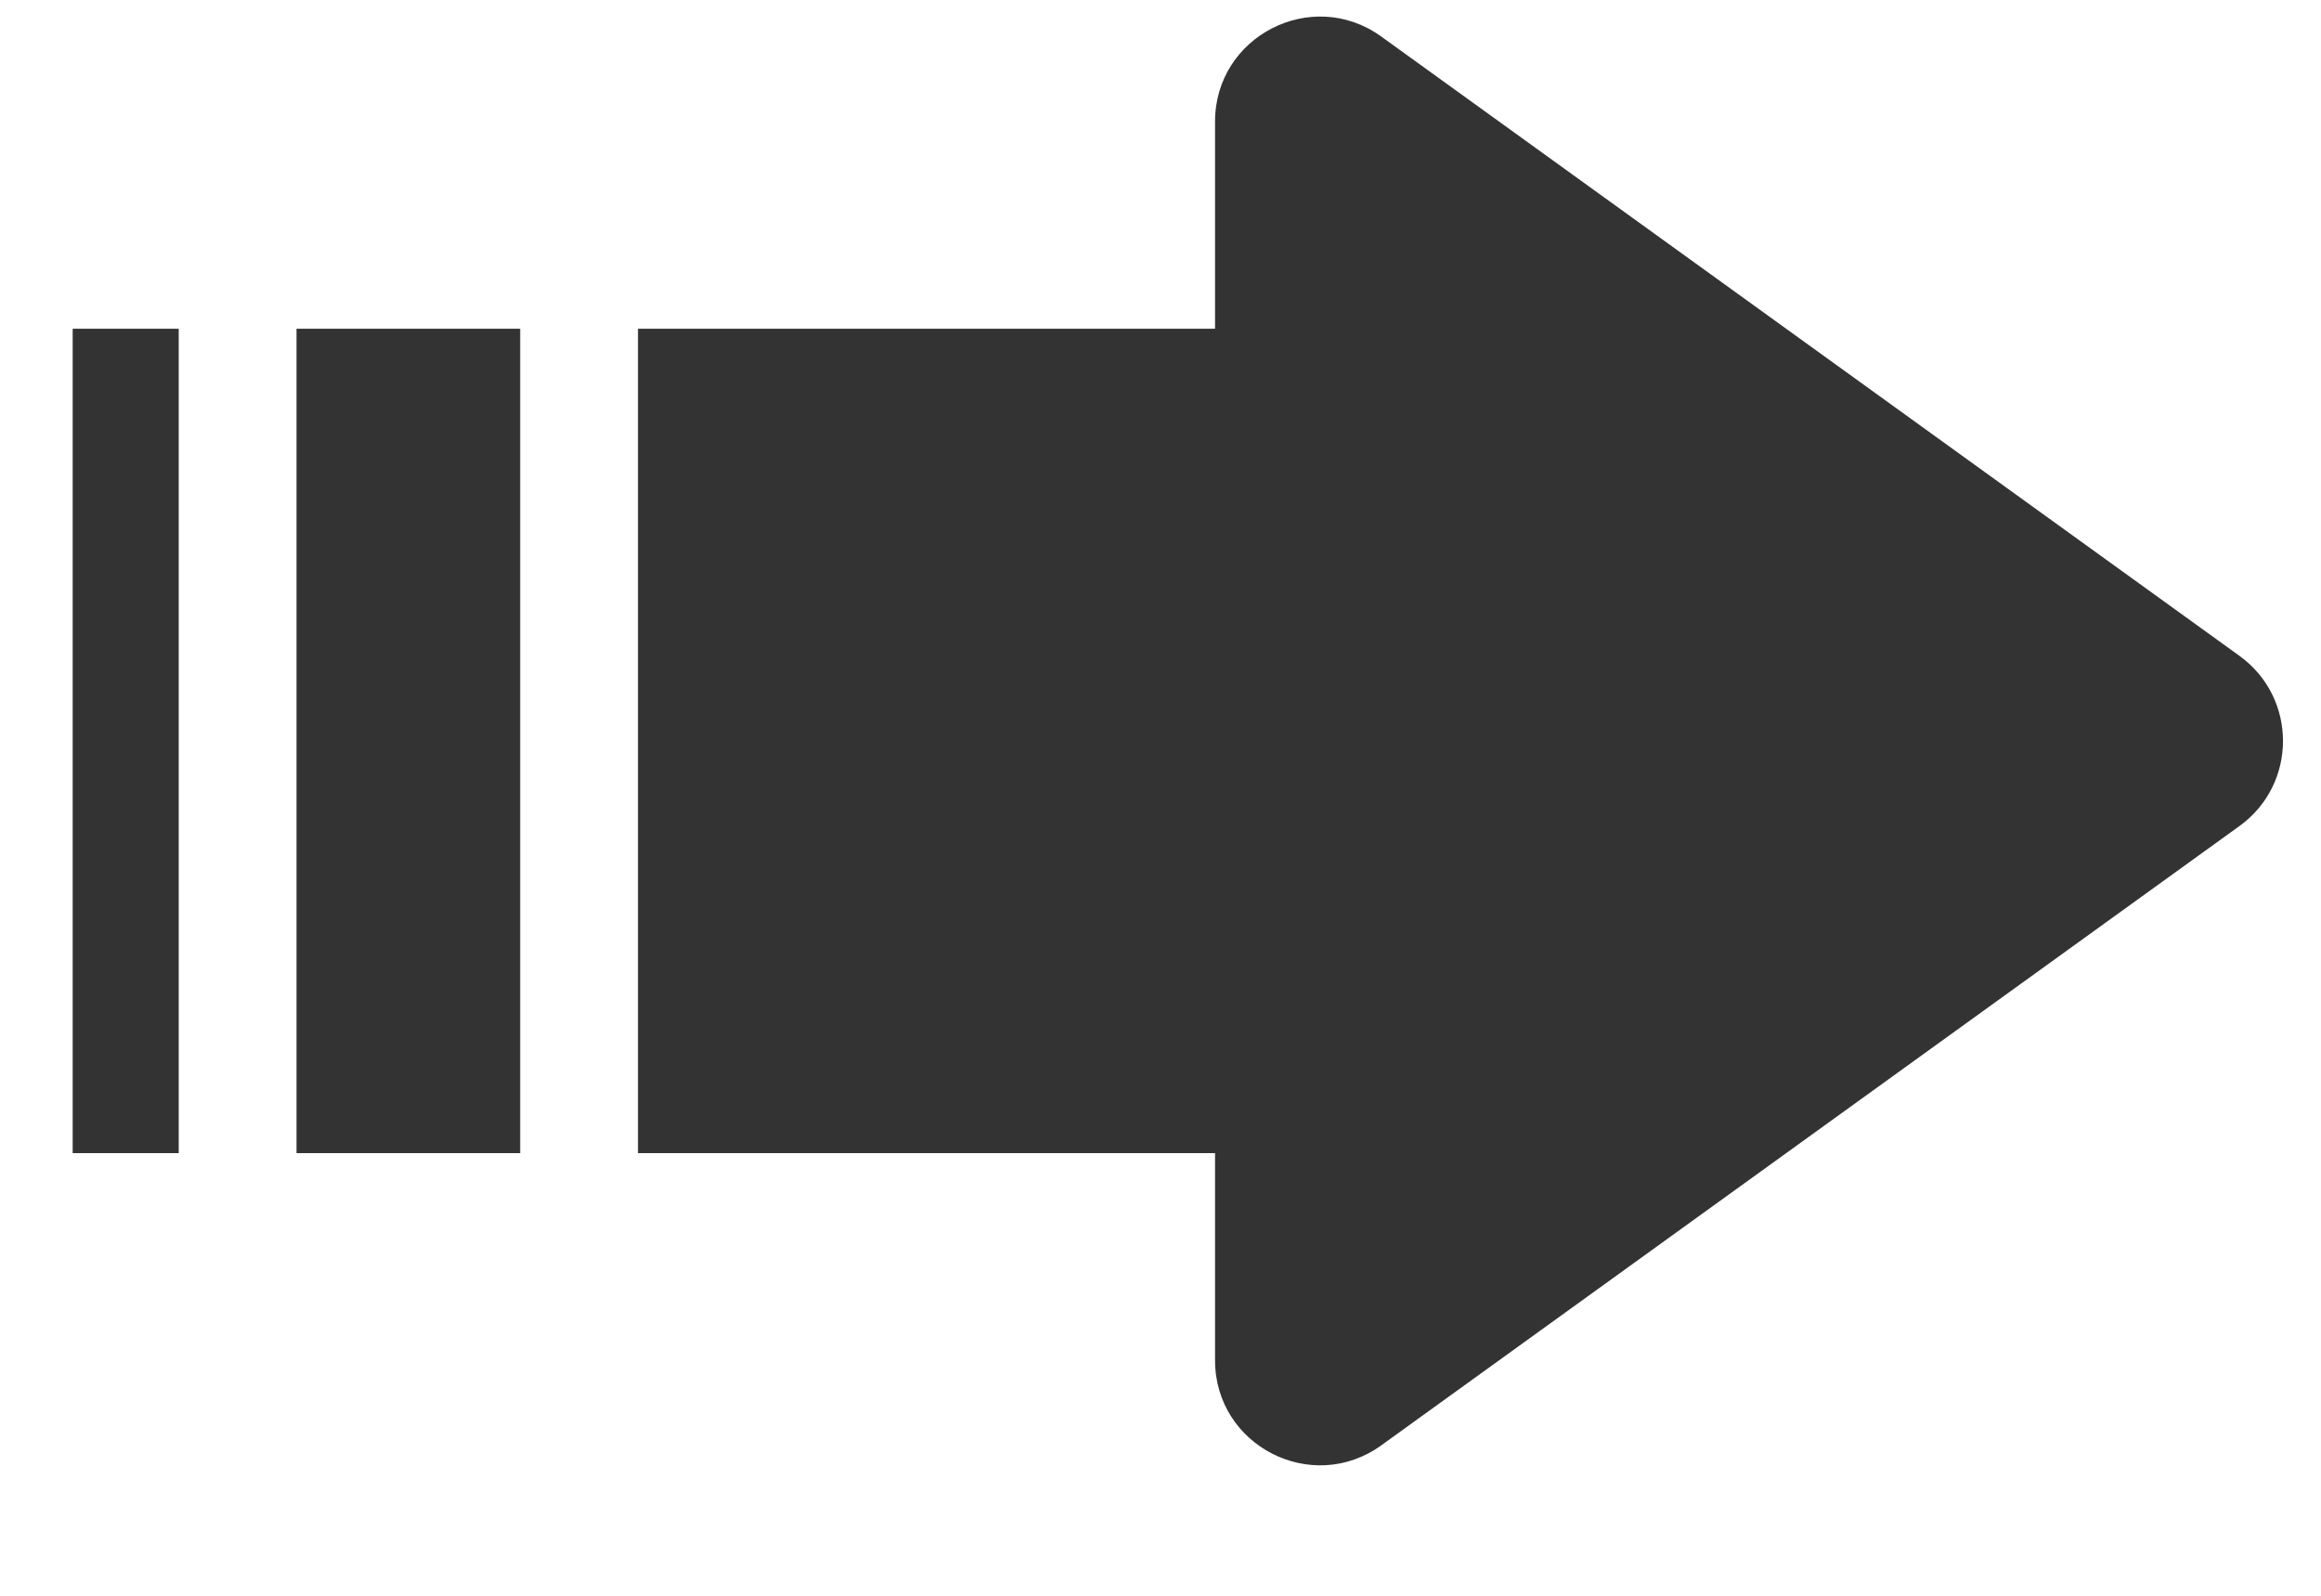
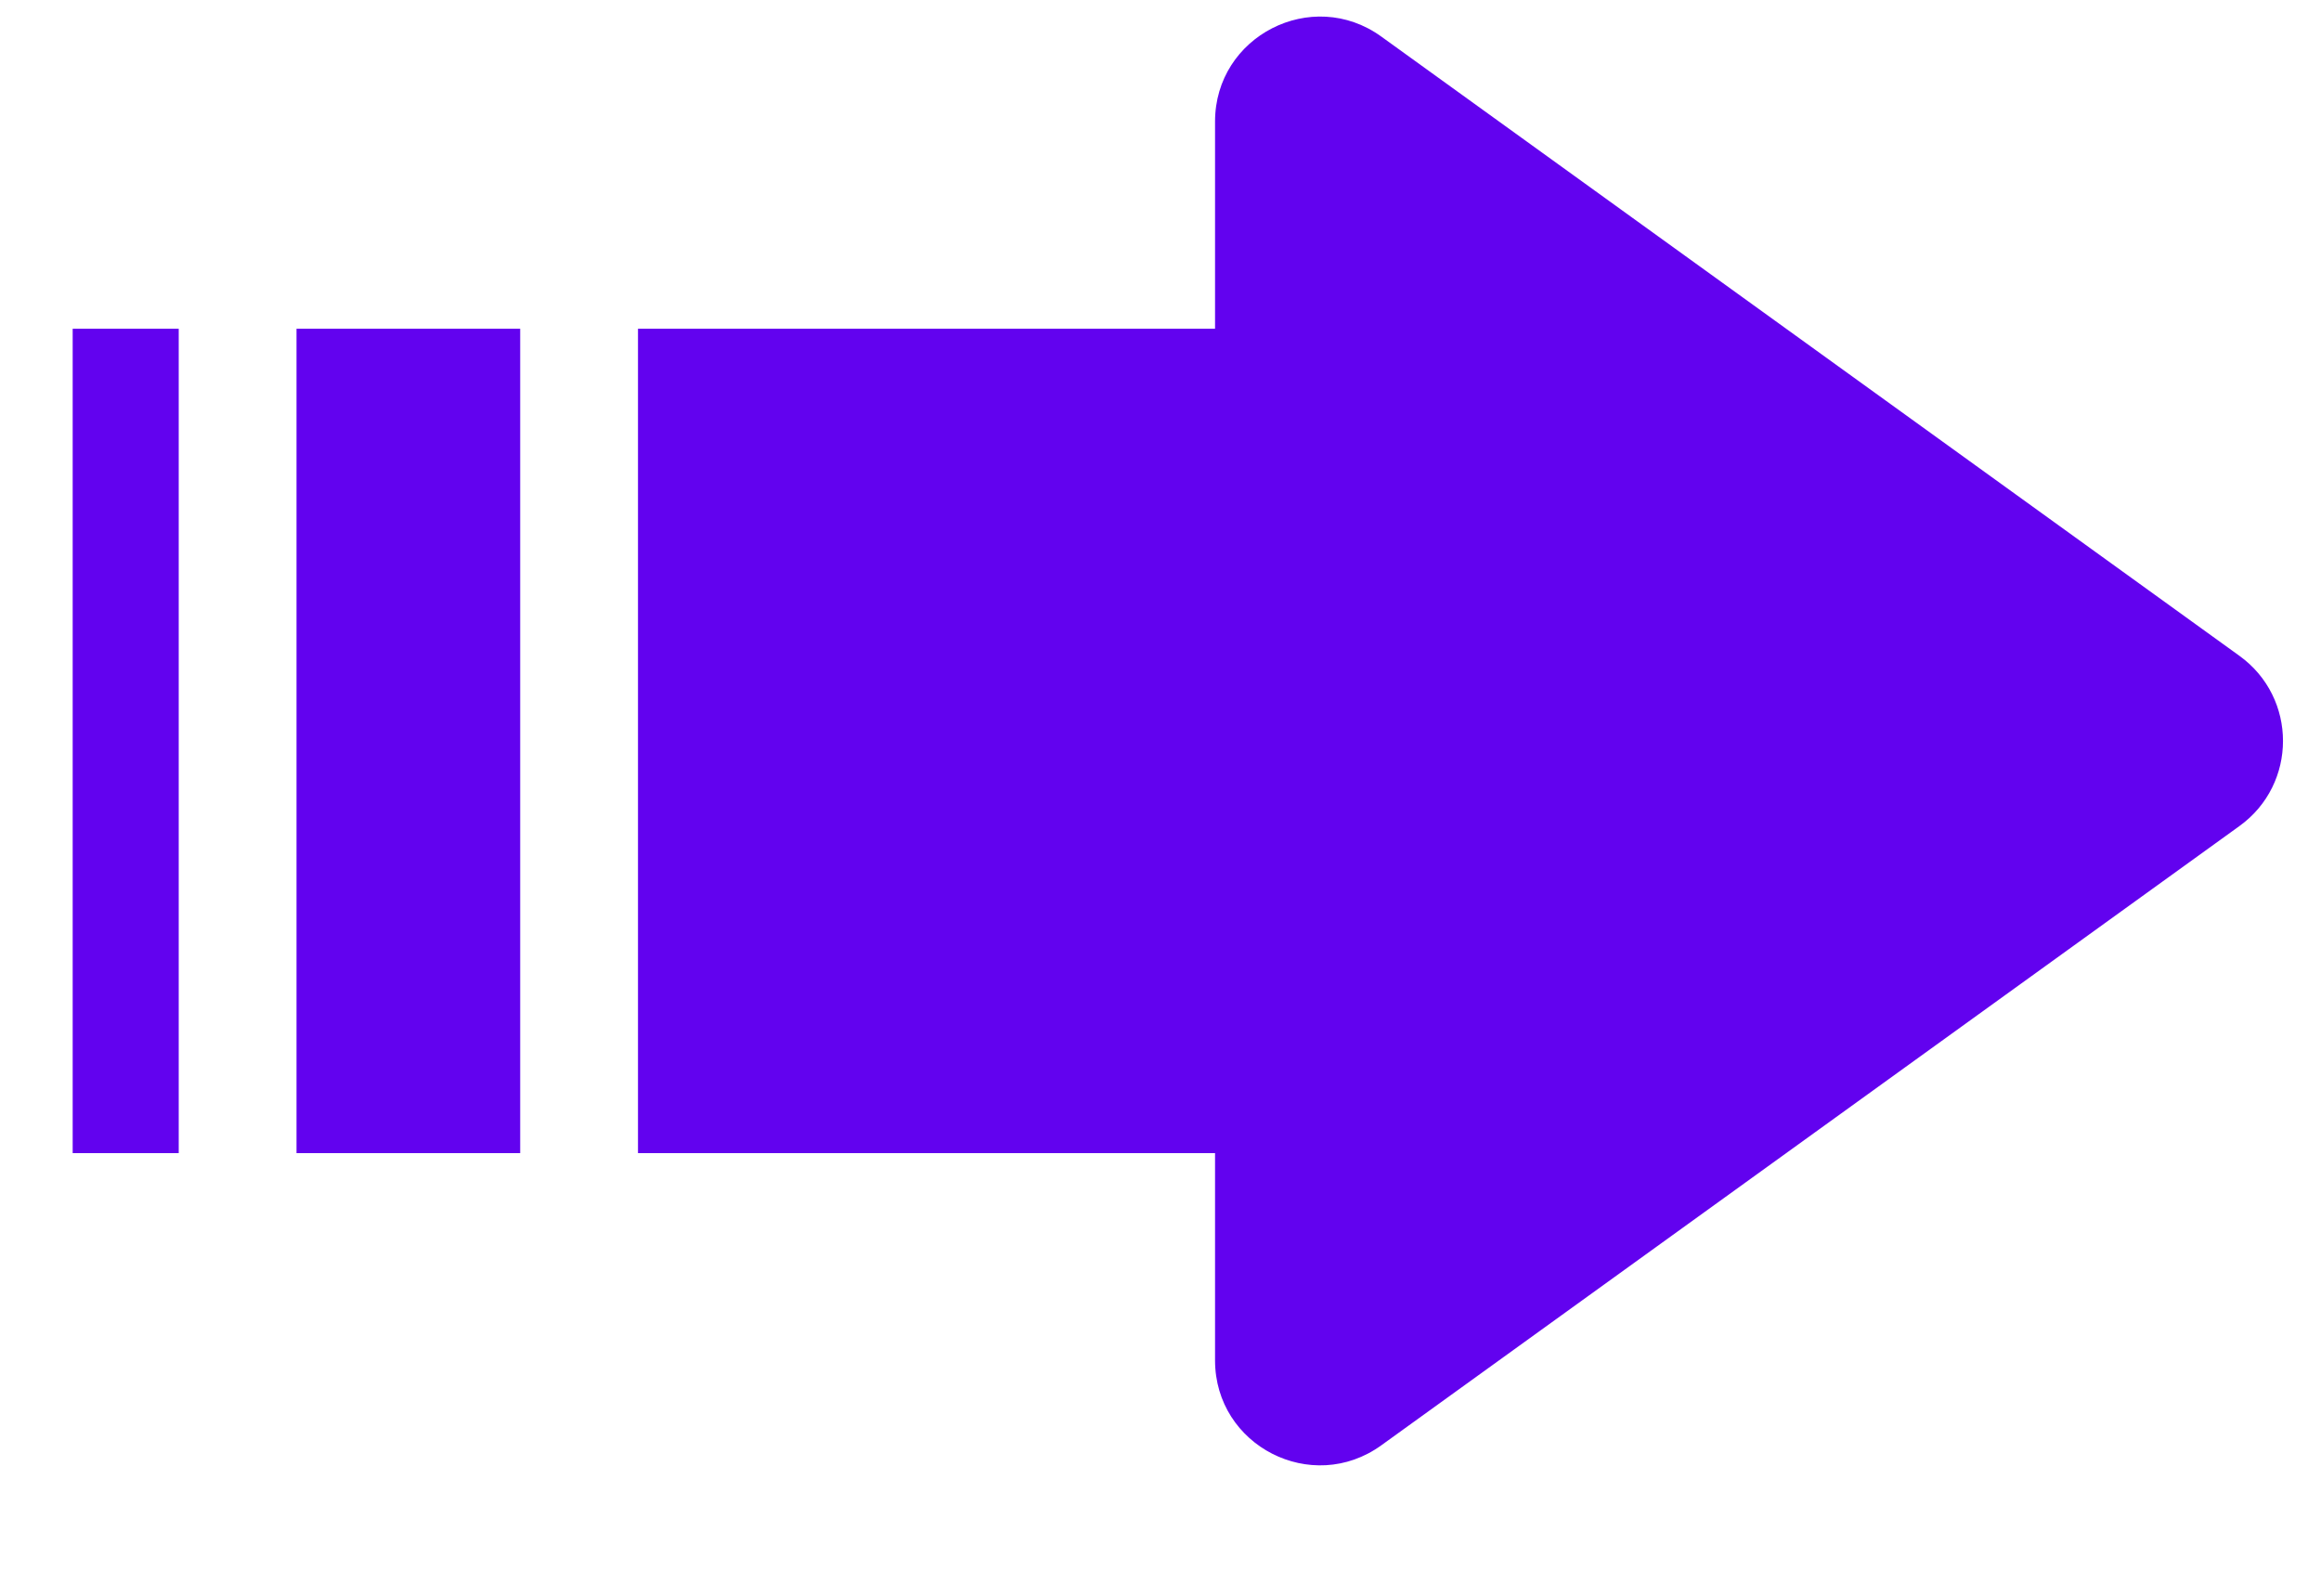
<svg xmlns="http://www.w3.org/2000/svg" width="16" height="11" viewBox="0 0 16 11" fill="none">
-   <path d="M4.398 7.949L8.376 7.949L8.376 9.377C8.376 9.966 9.044 10.308 9.522 9.963L15.438 5.694C15.838 5.405 15.838 4.81 15.438 4.521L9.522 0.252C9.044 -0.093 8.376 0.249 8.376 0.838L8.376 2.266L4.398 2.266L4.398 7.949ZM2.044 7.949L3.586 7.949L3.586 2.266L2.044 2.266L2.044 7.949ZM0.501 7.949L1.232 7.949L1.232 2.266L0.501 2.266L0.501 7.949Z" fill="#333333" />
+   <path d="M4.398 7.949L8.376 7.949L8.376 9.377C8.376 9.967 9.044 10.308 9.522 9.963L15.438 5.694C15.838 5.405 15.838 4.81 15.438 4.521L9.522 0.252C9.044 -0.093 8.376 0.249 8.376 0.838L8.376 2.266L4.398 2.266L4.398 7.949ZM2.044 7.949L3.586 7.949L3.586 2.266L2.044 2.266L2.044 7.949ZM0.501 7.949L1.232 7.949L1.232 2.266L0.501 2.266L0.501 7.949Z" fill="#6202EF" />
</svg>
